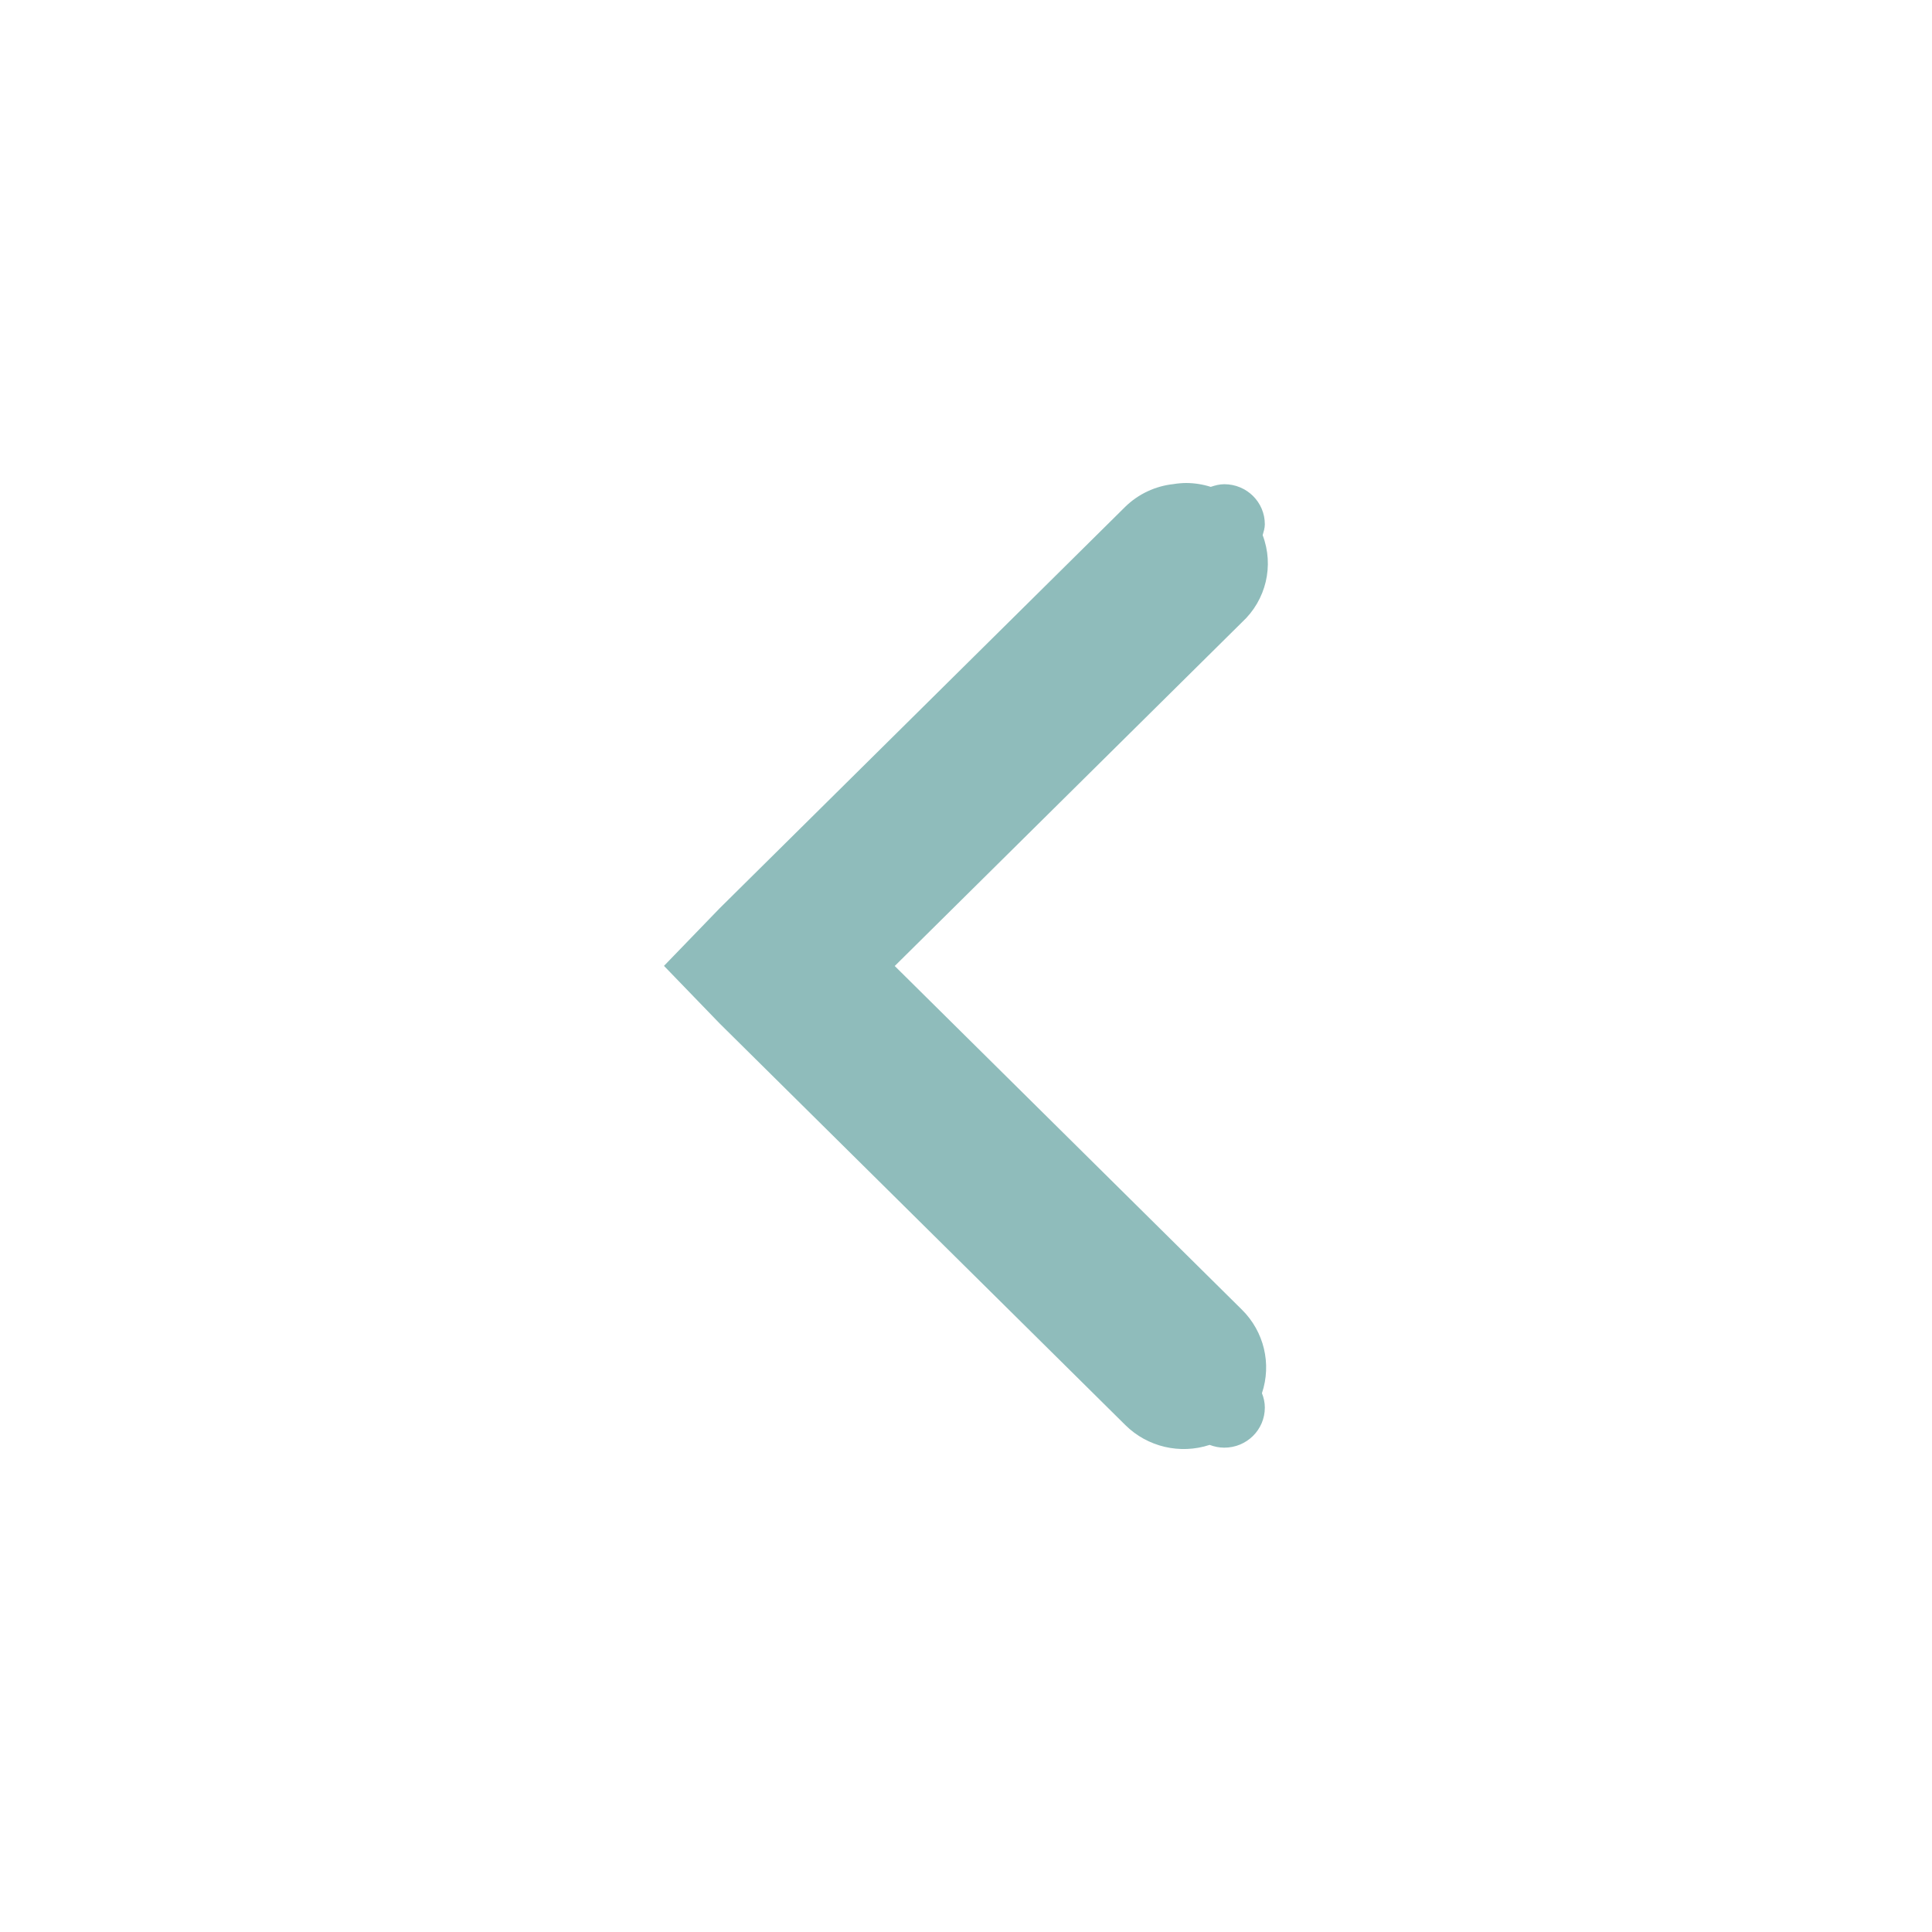
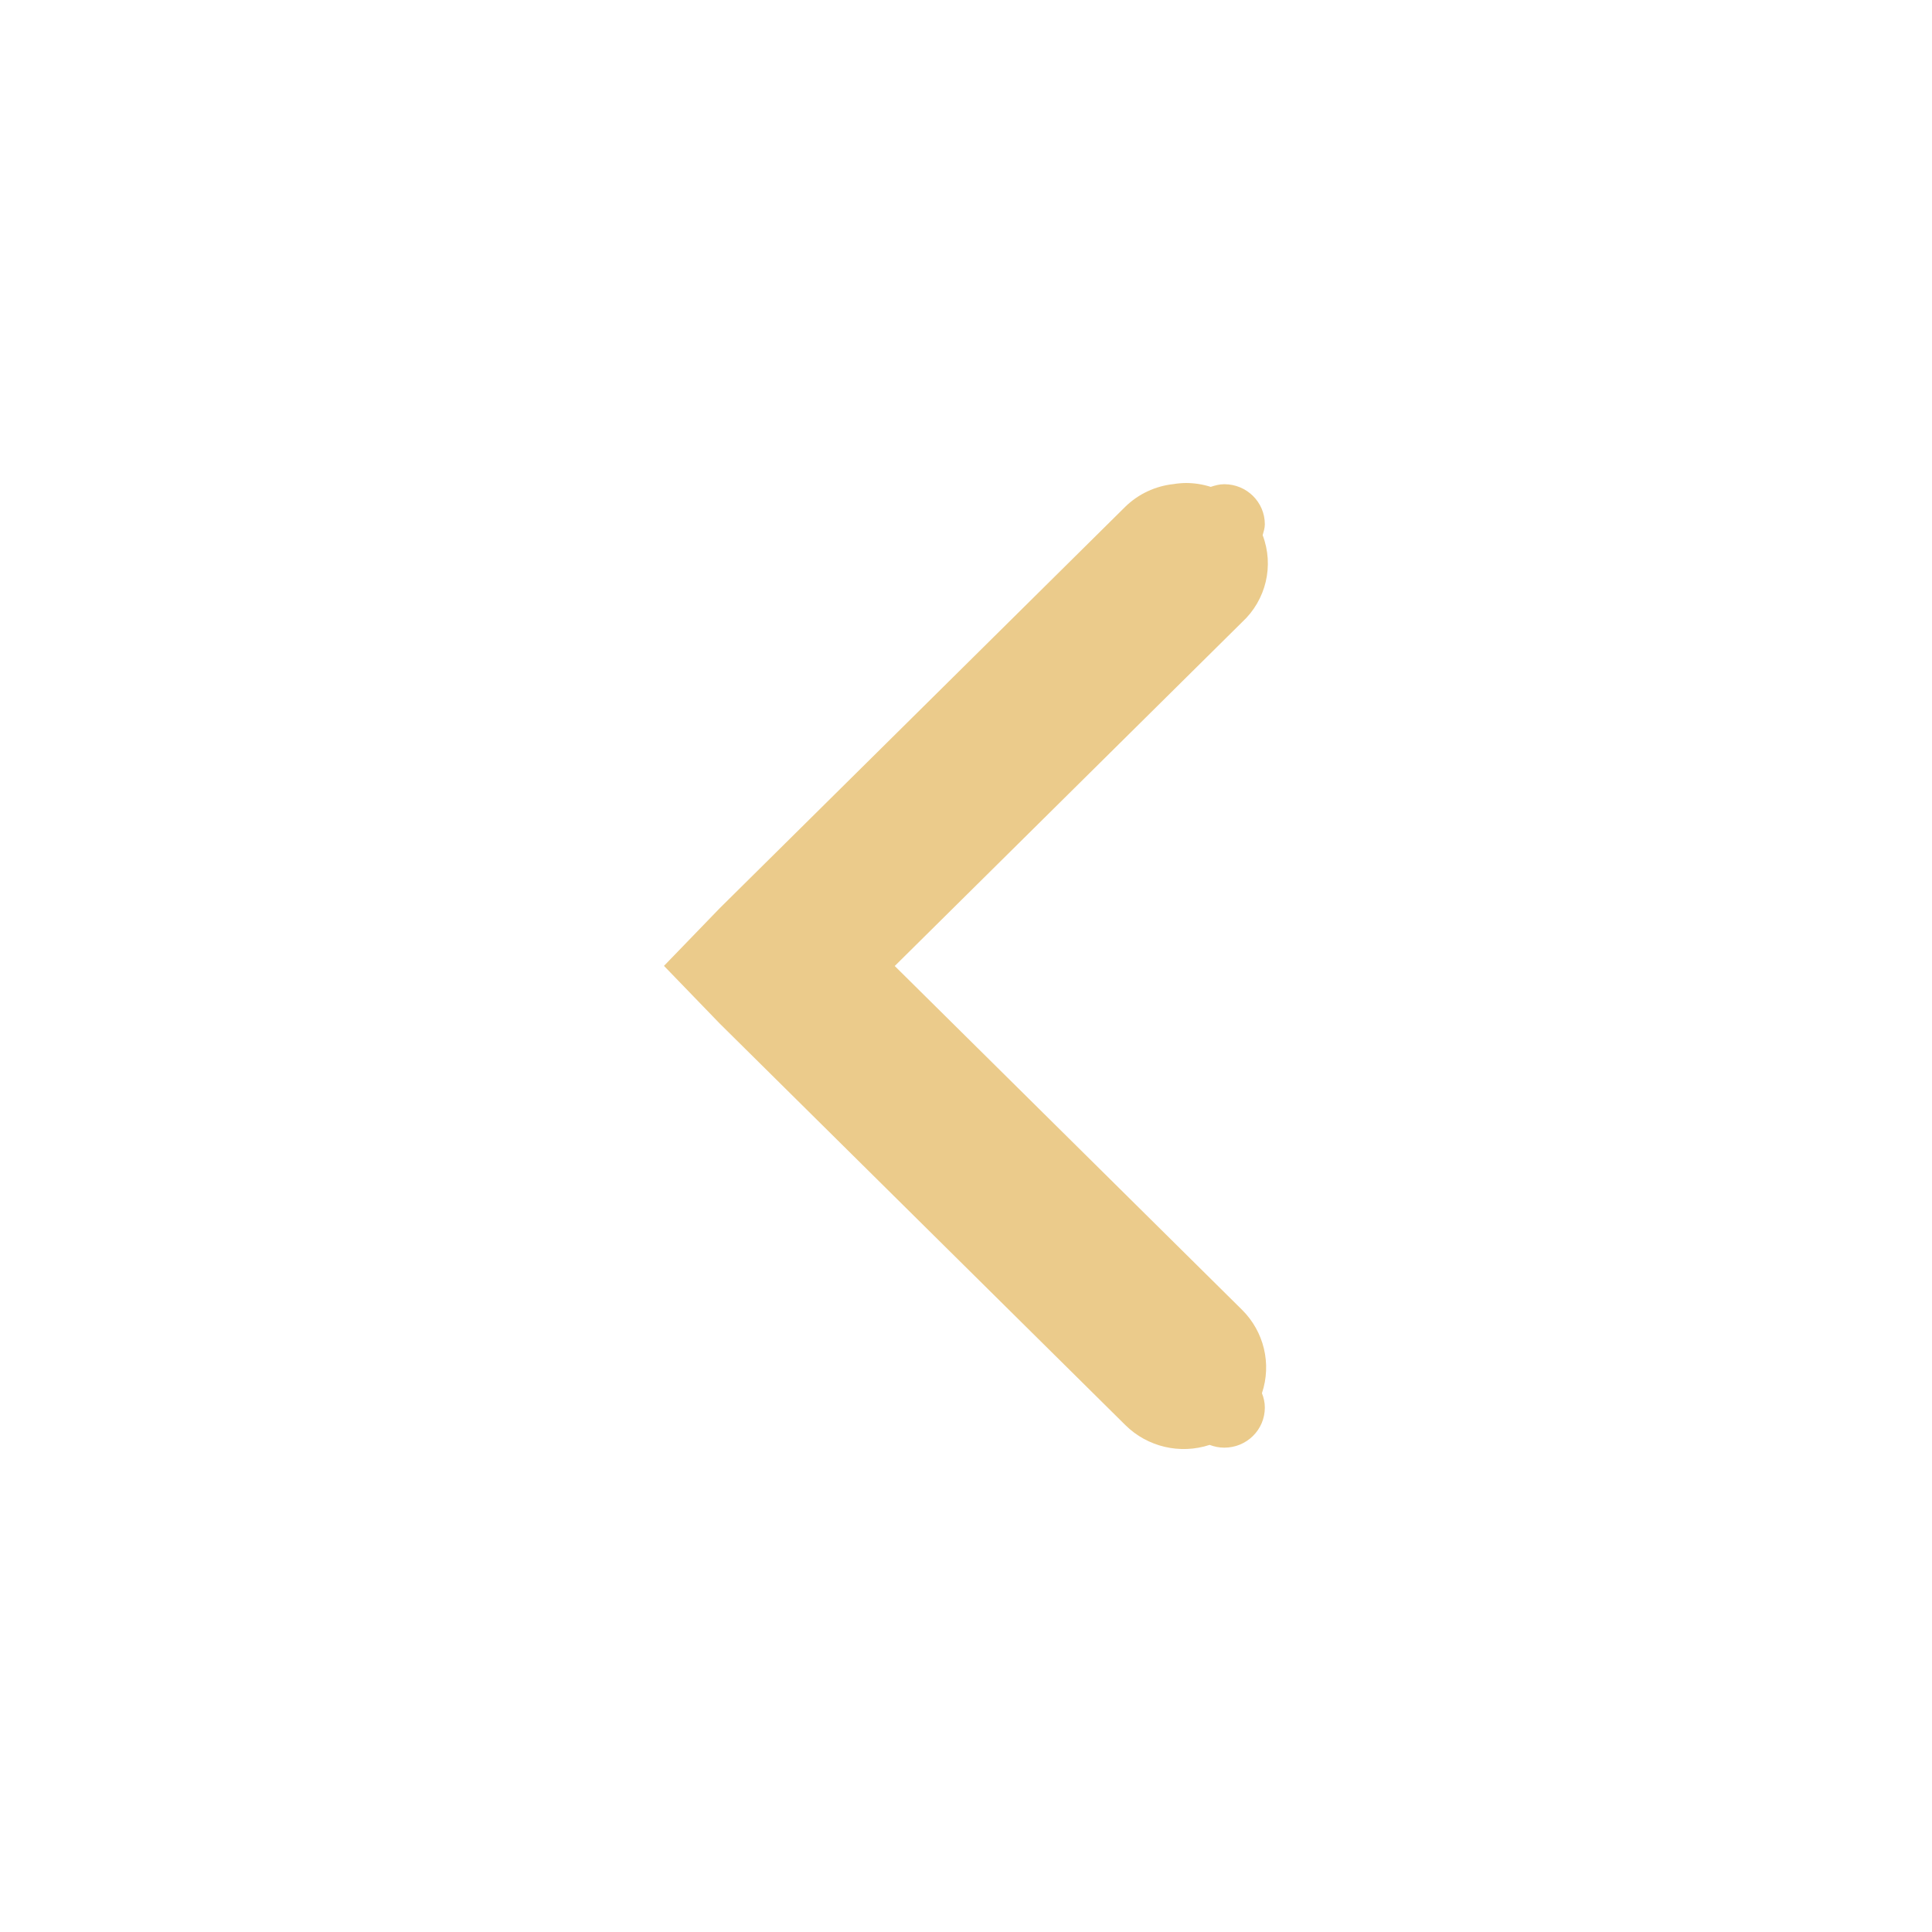
<svg xmlns="http://www.w3.org/2000/svg" xmlns:ns1="http://www.openswatchbook.org/uri/2009/osb" width="16" version="1.1" id="svg7384" height="16">
  <defs id="defs7386">
    <linearGradient ns1:paint="solid" id="selected_bg_color">
      <stop id="stop4147" offset="0" style="stop-color:#5294e2;stop-opacity:1;" />
    </linearGradient>
  </defs>
  <g transform="translate(-100.0002,-747)" style="display:inline" id="layer9" />
  <g transform="translate(-100.0002,-747)" id="layer10" />
  <g transform="translate(-100.0002,-747)" id="layer11" />
  <g transform="translate(-100.0002,-747)" id="layer13" />
  <g transform="translate(-100.0002,-747)" id="layer14" />
  <g transform="translate(-100.0002,-747)" style="display:inline" id="layer15" />
  <g transform="translate(-100.0002,-747)" style="display:inline" id="g71291" />
  <g transform="translate(-100.0002,-747)" style="display:inline" id="g4953" />
  <g transform="translate(-100.0002,-747)" style="display:inline" id="layer12">
-     <path id="path6040" d="m 109.823,751 a 0.672,0.665 0 0 0 -0.104,0.009 0.672,0.665 0 0 0 -0.399,0.187 l -3.359,3.325 -0.462,0.478 0.462,0.478 3.359,3.325 a 0.683,0.676 0 0 0 0.698,0.164 c 0.037,0.014 0.078,0.023 0.121,0.023 0.186,0 0.336,-0.148 0.336,-0.332 0,-0.042 -0.009,-0.082 -0.024,-0.119 a 0.683,0.676 0 0 0 -0.165,-0.691 l -2.876,-2.847 2.876,-2.847 a 0.672,0.665 0 0 0 0.171,-0.721 c 0.008,-0.029 0.018,-0.058 0.018,-0.09 0,-0.184 -0.15,-0.332 -0.336,-0.332 -0.04,0 -0.076,0.01 -0.112,0.022 A 0.672,0.665 0 0 0 109.823,751 Z" style="color:#000000;font-style:normal;font-variant:normal;font-weight:normal;font-stretch:normal;font-size:medium;line-height:normal;font-family:Sans;-inkscape-font-specification:Sans;text-indent:0;text-align:start;text-decoration:none;text-decoration-line:none;letter-spacing:normal;word-spacing:normal;text-transform:none;writing-mode:lr-tb;direction:ltr;baseline-shift:baseline;text-anchor:start;display:inline;overflow:visible;visibility:visible;fill:#8fbcbb;fill-opacity:1;stroke:none;stroke-width:2;marker:none;enable-background:accumulate" />
+     <path id="path6040" d="m 109.823,751 a 0.672,0.665 0 0 0 -0.104,0.009 0.672,0.665 0 0 0 -0.399,0.187 l -3.359,3.325 -0.462,0.478 0.462,0.478 3.359,3.325 a 0.683,0.676 0 0 0 0.698,0.164 c 0.037,0.014 0.078,0.023 0.121,0.023 0.186,0 0.336,-0.148 0.336,-0.332 0,-0.042 -0.009,-0.082 -0.024,-0.119 a 0.683,0.676 0 0 0 -0.165,-0.691 l -2.876,-2.847 2.876,-2.847 a 0.672,0.665 0 0 0 0.171,-0.721 c 0.008,-0.029 0.018,-0.058 0.018,-0.09 0,-0.184 -0.15,-0.332 -0.336,-0.332 -0.04,0 -0.076,0.01 -0.112,0.022 A 0.672,0.665 0 0 0 109.823,751 Z" style="color:#000000;font-style:normal;font-variant:normal;font-weight:normal;font-stretch:normal;font-size:medium;line-height:normal;font-family:Sans;-inkscape-font-specification:Sans;text-indent:0;text-align:start;text-decoration:none;text-decoration-line:none;letter-spacing:normal;word-spacing:normal;text-transform:none;writing-mode:lr-tb;direction:ltr;baseline-shift:baseline;text-anchor:start;display:inline;overflow:visible;visibility:visible;fill:#ebcb8b;fill-opacity:1;stroke:none;stroke-width:2;marker:none;enable-background:accumulate" />
  </g>
</svg>
